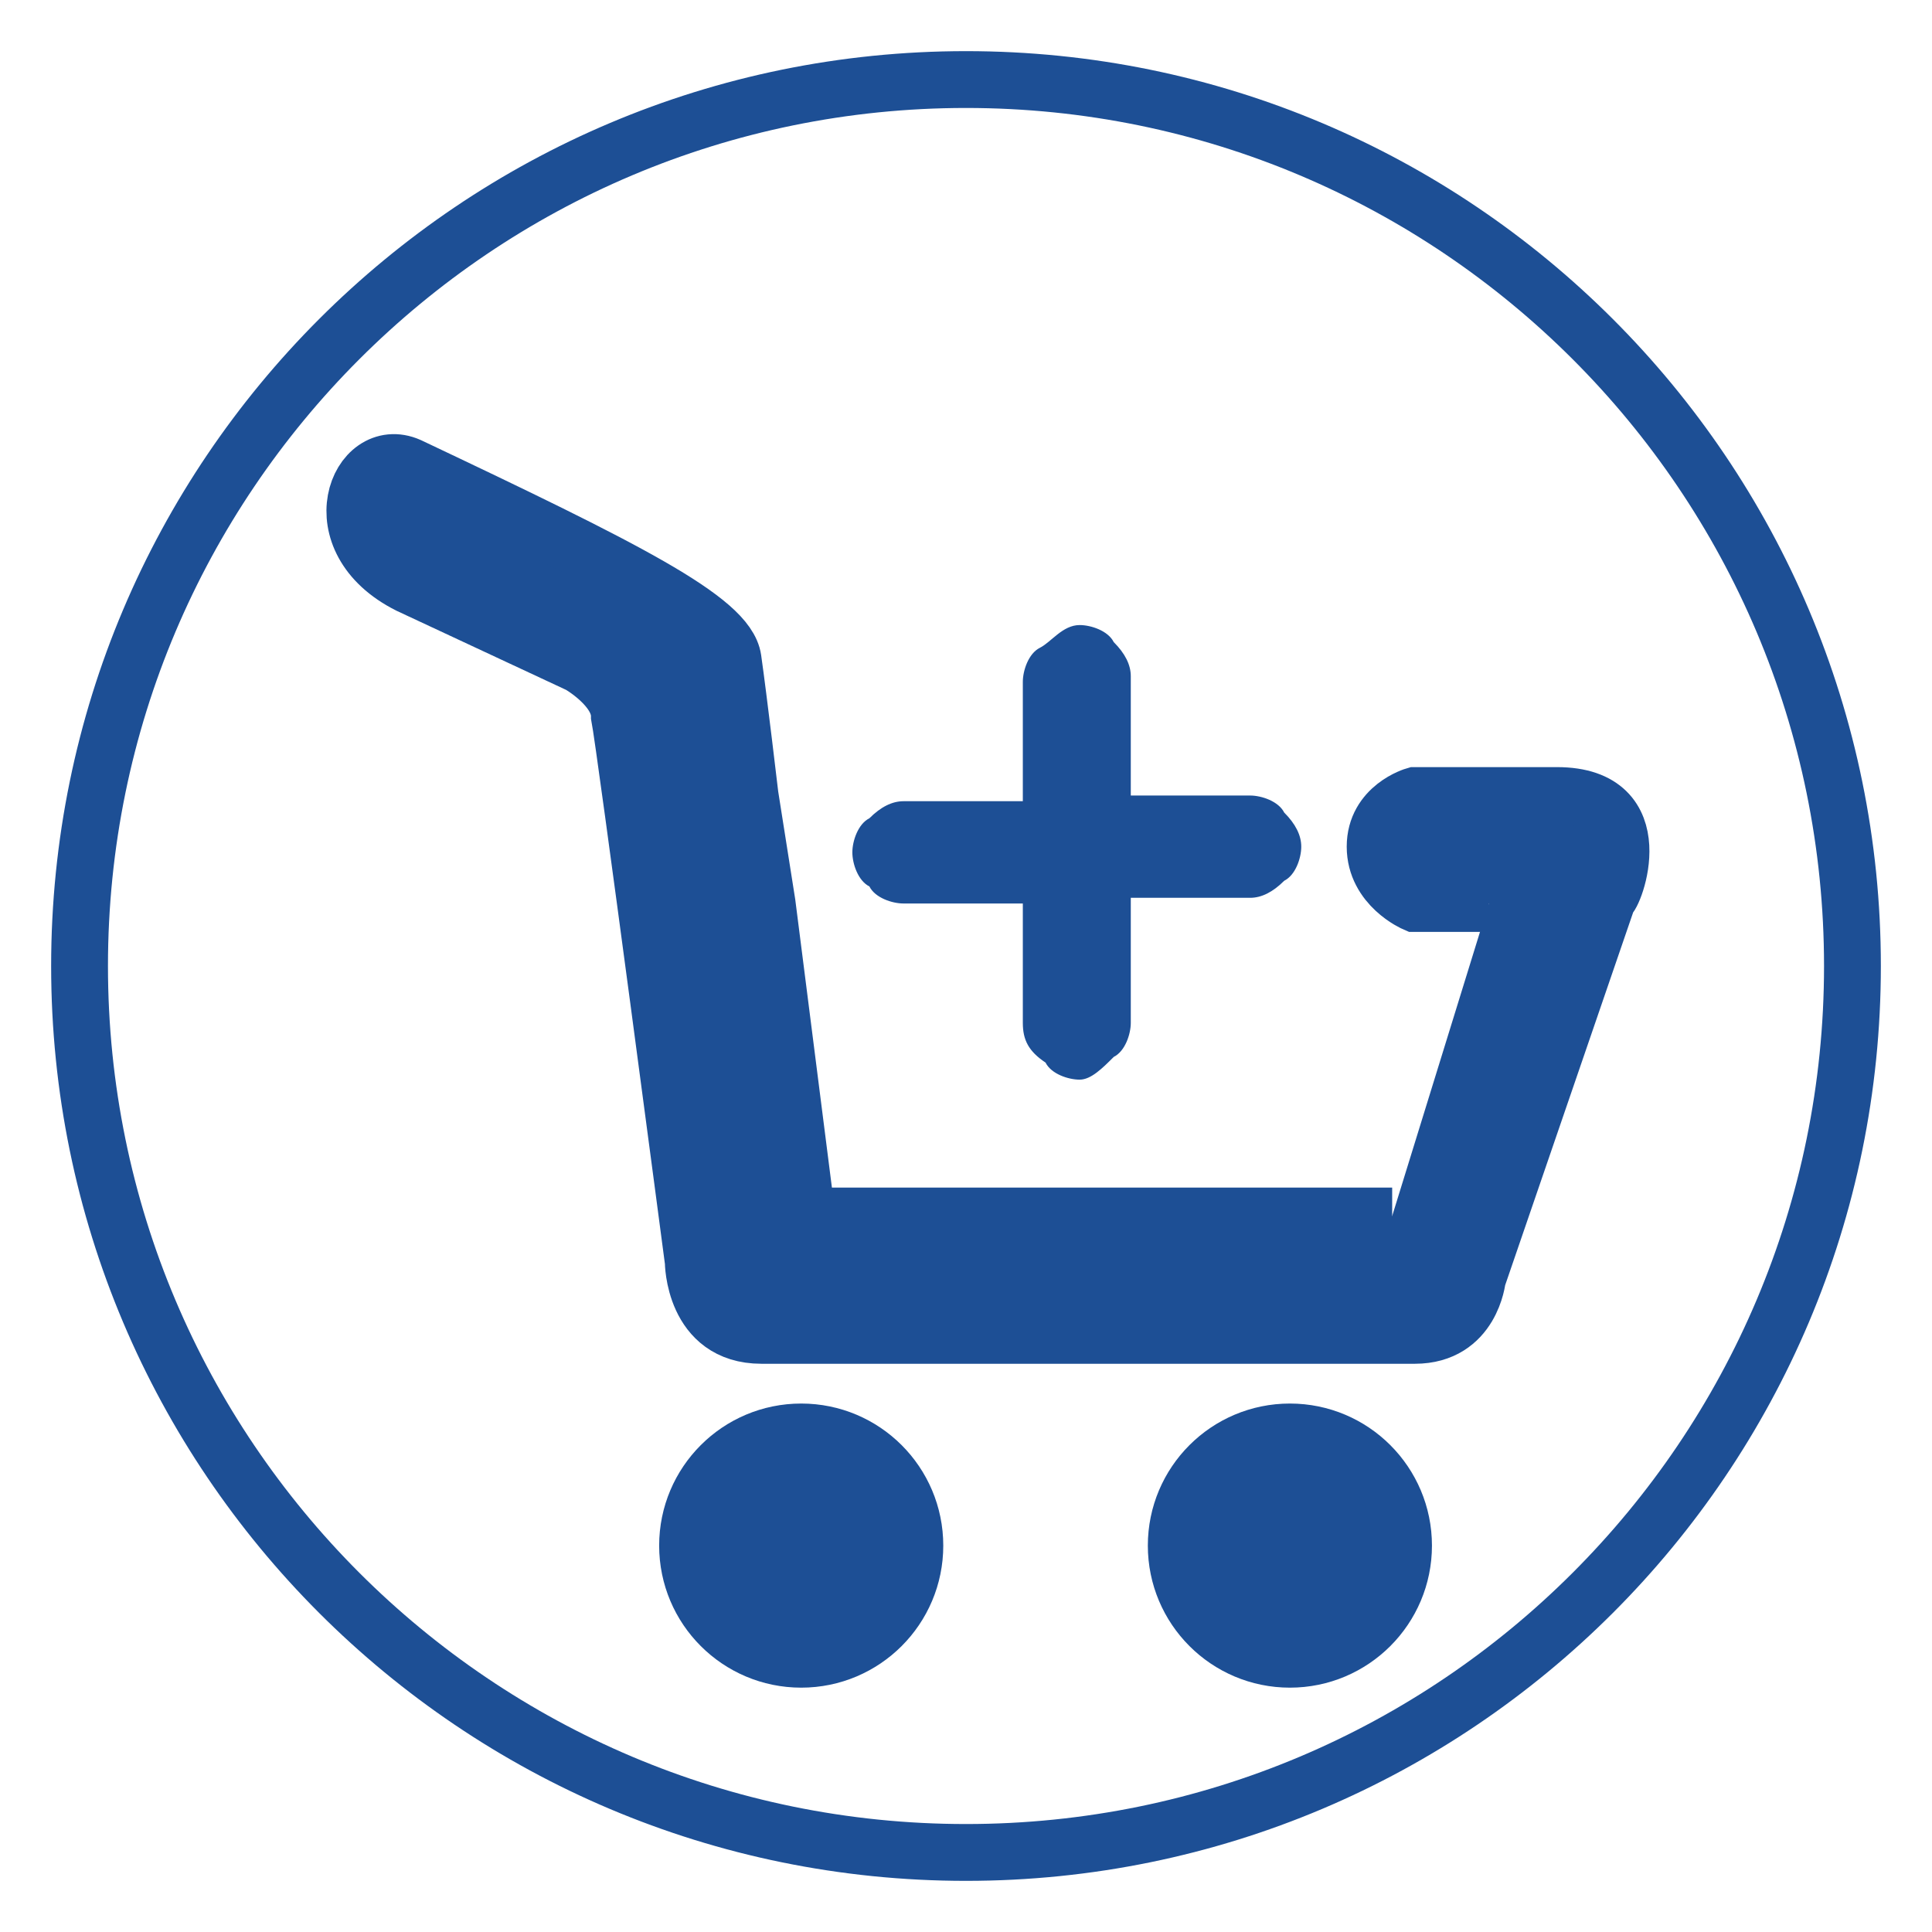
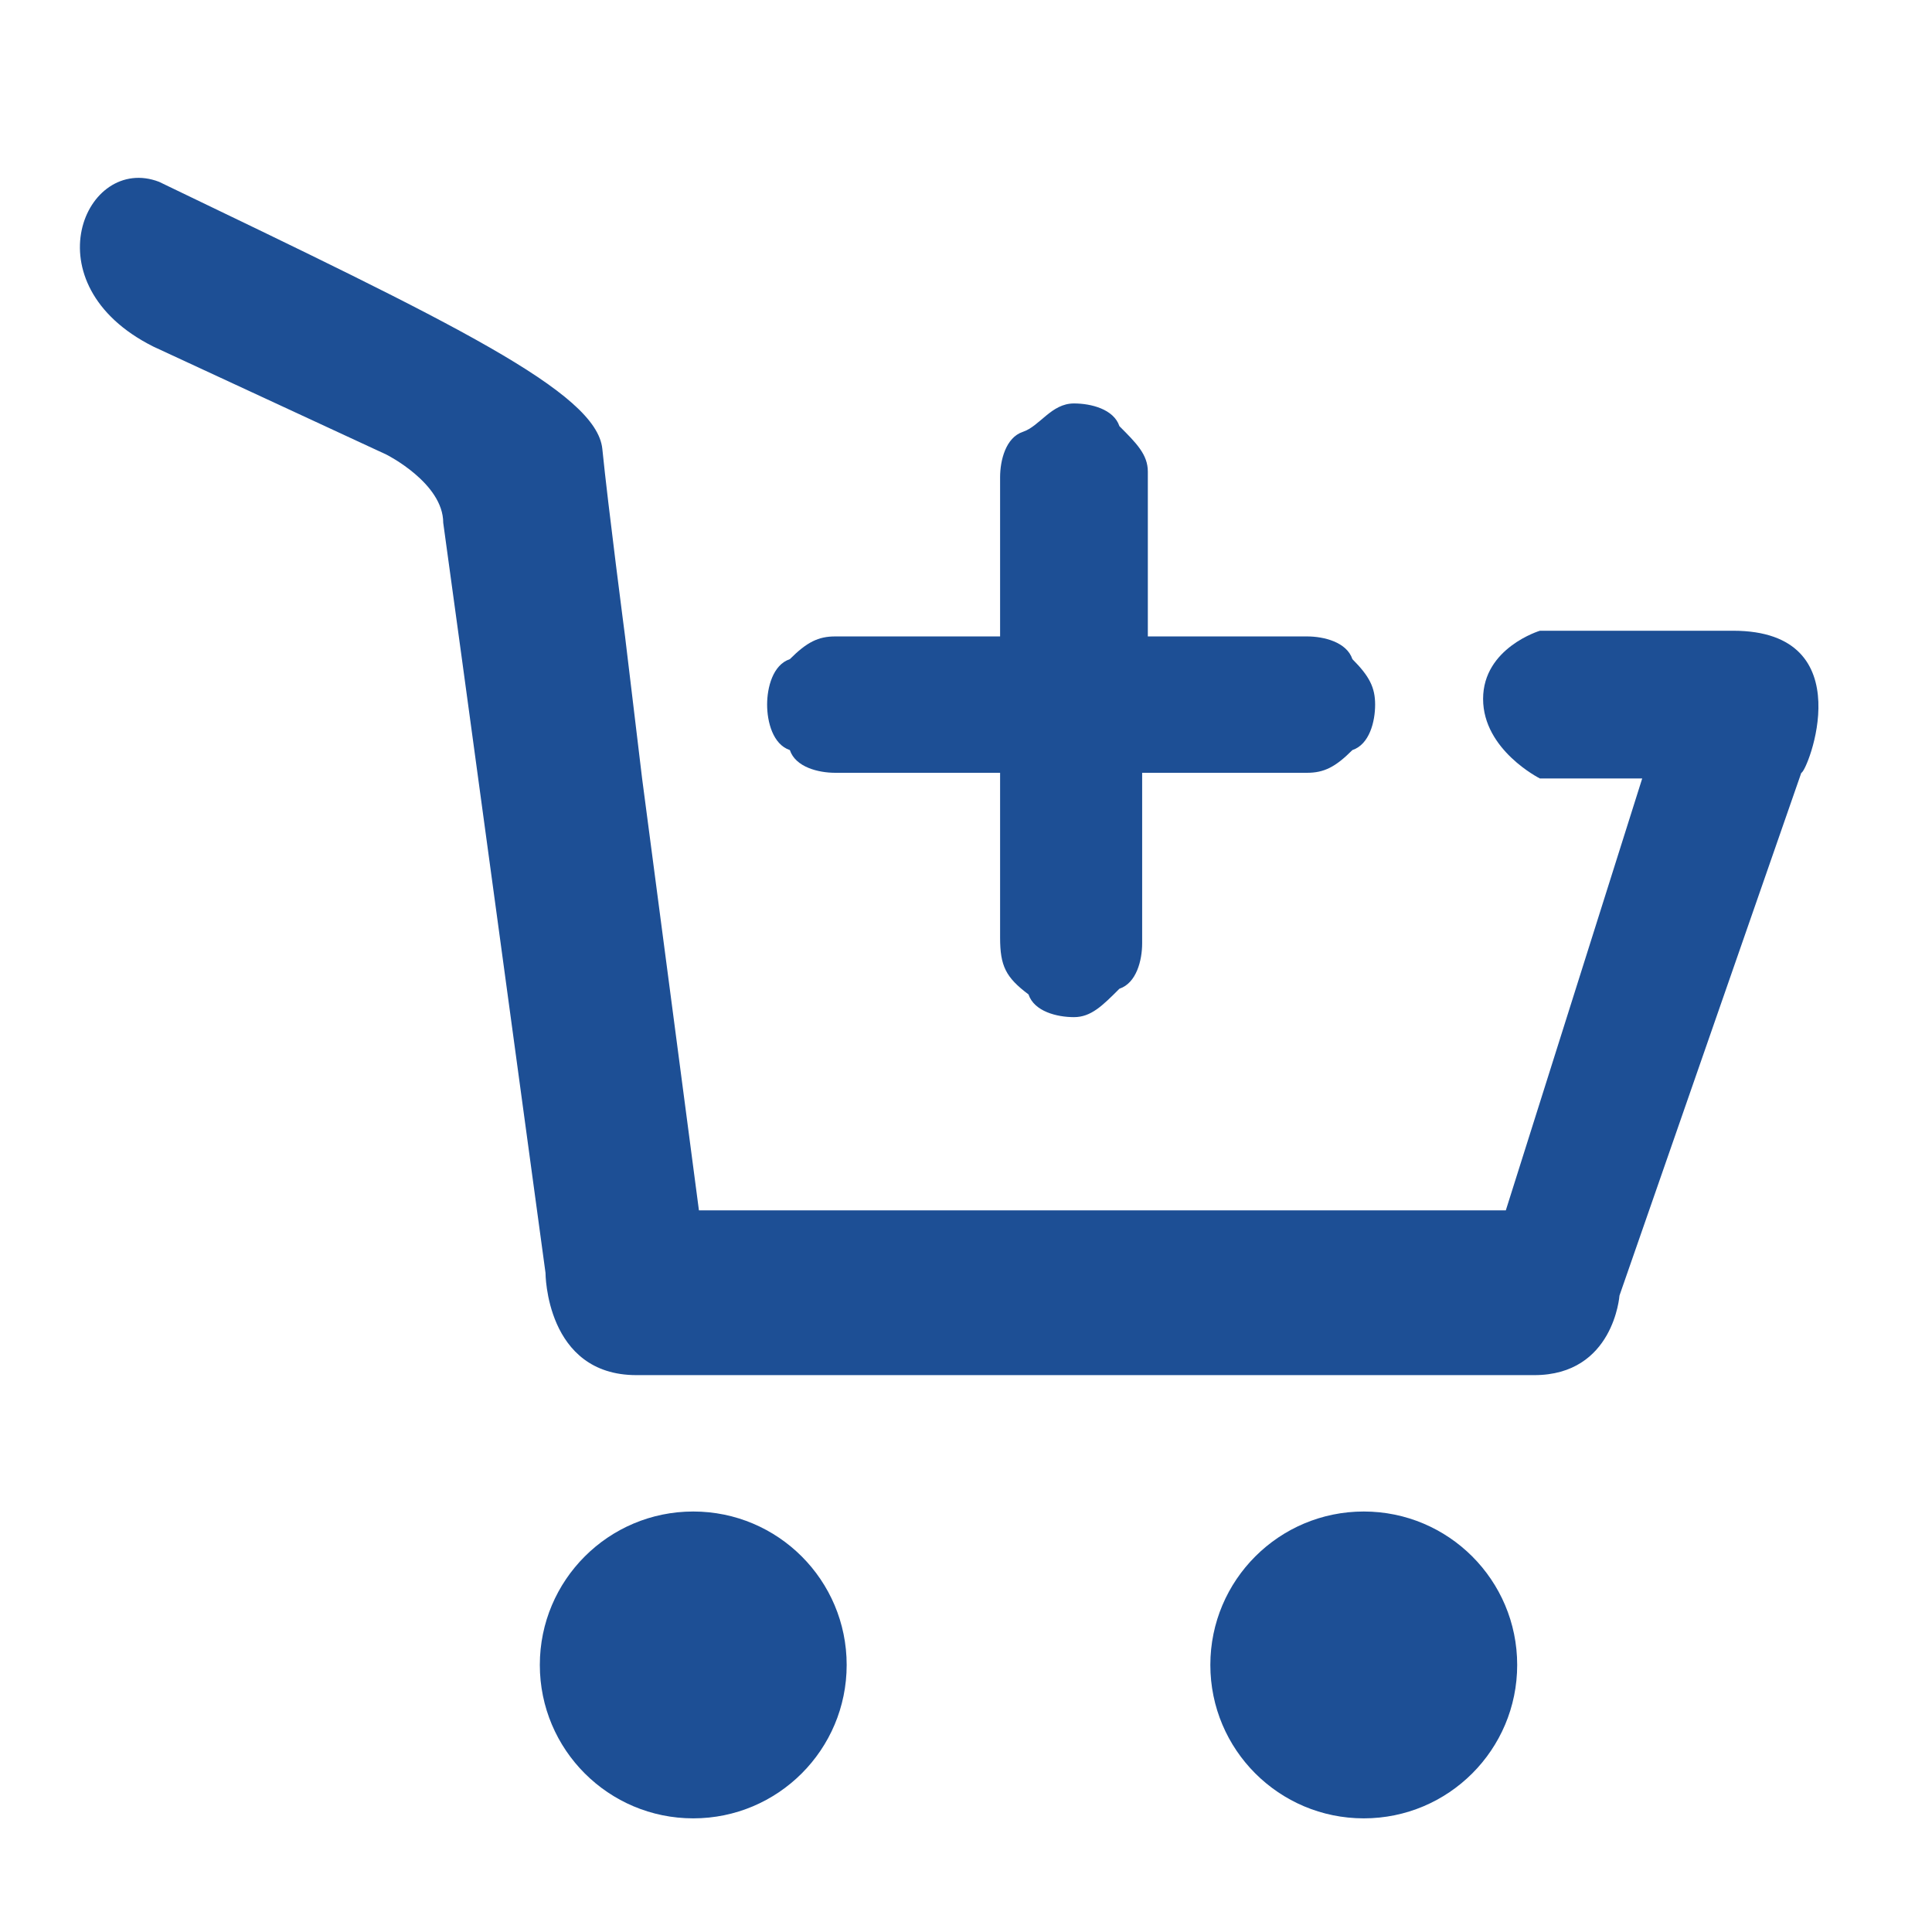
<svg xmlns="http://www.w3.org/2000/svg" version="1.1" id="icon_x5F_Deleat" x="0px" y="0px" viewBox="0 0 34 34" style="enable-background:new 0 0 34 34;" xml:space="preserve">
  <style type="text/css">
- 	.st0{fill:none;stroke:#1D4F95;stroke-miterlimit:10;}
- 	.st1{fill:#1D4F95;stroke:#1D4F95;stroke-miterlimit:10;}
- 	.st2{fill:#1D4F95;}
+ 	.st0{fill:#1D4F95;}
</style>
  <g>
-     <g id="icon_x5F_favorit_2_">
-       <g>
-         <circle class="st0" cx="17" cy="17" r="15.6" />
-       </g>
-     </g>
-     <g>
-       <circle class="st1" cx="14.1" cy="27.2" r="2" />
-       <circle class="st1" cx="22.7" cy="27.2" r="2" />
-       <path class="st1" d="M24.5,21.4H14.2l-0.7-5.5L13.2,14c0,0-0.2-1.7-0.3-2.4S11,10,7.2,8.2c-0.9-0.4-1.6,1.3,0,2.1l3,1.4    c0,0,0.7,0.4,0.7,0.9c0.1,0.5,1.3,9.6,1.3,9.6s0,1.3,1.2,1.3c1.1,0,10.6,0,11.5,0c1,0,1.1-1,1.1-1l2.3-6.7c0.1,0,0.8-1.8-0.9-1.8    c-2.4,0-2.5,0-2.5,0s-0.7,0.2-0.7,0.9s0.7,1,0.7,1h1.3" />
-     </g>
-     <path class="st2" d="M19,11c0.2,0,0.5,0.1,0.6,0.3c0.2,0.2,0.3,0.4,0.3,0.6v1.8V14h0.3H22c0.2,0,0.5,0.1,0.6,0.3   c0.2,0.2,0.3,0.4,0.3,0.6l0,0c0,0.2-0.1,0.5-0.3,0.6c-0.2,0.2-0.4,0.3-0.6,0.3h-1.8h-0.3v0.3V18c0,0.2-0.1,0.5-0.3,0.6   C19.4,18.8,19.2,19,19,19l0,0c-0.2,0-0.5-0.1-0.6-0.3C18.1,18.5,18,18.3,18,18v-1.8v-0.3h-0.3h-1.8c-0.2,0-0.5-0.1-0.6-0.3   C15.1,15.5,15,15.2,15,15l0,0c0-0.2,0.1-0.5,0.3-0.6c0.2-0.2,0.4-0.3,0.6-0.3h1.8H18v-0.3V12c0-0.2,0.1-0.5,0.3-0.6S18.7,11,19,11   L19,11" />
+     <circle class="st0" cx="12.2" cy="29.3" r="2.7" />
+     <circle class="st0" cx="24" cy="29.3" r="2.7" />
+     <path class="st0" d="M26.5,21.3H12.3l-1-7.6L11,11.2c0,0-0.3-2.3-0.4-3.3c-0.1-1-2.6-2.2-7.8-4.7C1.5,2.7,0.5,5,2.7,6.1L6.8,8   c0,0,1,0.5,1,1.2c0.1,0.7,1.8,13.2,1.8,13.2s0,1.8,1.6,1.8c1.5,0,14.6,0,15.8,0c1.4,0,1.5-1.4,1.5-1.4l3.2-9.2   c0.1,0,1.1-2.5-1.2-2.5c-3.3,0-3.4,0-3.4,0s-1,0.3-1,1.2s1,1.4,1,1.4h1.8" />
  </g>
+   <path class="st0" d="M18.9,7.1c0.3,0,0.7,0.1,0.8,0.4C20,7.8,20.2,8,20.2,8.3v2.5v0.4h0.4H23c0.3,0,0.7,0.1,0.8,0.4  c0.3,0.3,0.4,0.5,0.4,0.8l0,0c0,0.3-0.1,0.7-0.4,0.8c-0.3,0.3-0.5,0.4-0.8,0.4h-2.5h-0.4v0.4v2.6c0,0.3-0.1,0.7-0.4,0.8  c-0.3,0.3-0.5,0.5-0.8,0.5l0,0c-0.3,0-0.7-0.1-0.8-0.4c-0.4-0.3-0.5-0.5-0.5-1v-2.5v-0.4h-0.4h-2.5c-0.3,0-0.7-0.1-0.8-0.4  c-0.3-0.1-0.4-0.5-0.4-0.8l0,0c0-0.3,0.1-0.7,0.4-0.8c0.3-0.3,0.5-0.4,0.8-0.4h2.5h0.4v-0.4V8.4c0-0.3,0.1-0.7,0.4-0.8  S18.5,7.1,18.9,7.1L18.9,7.1" />
</svg>
